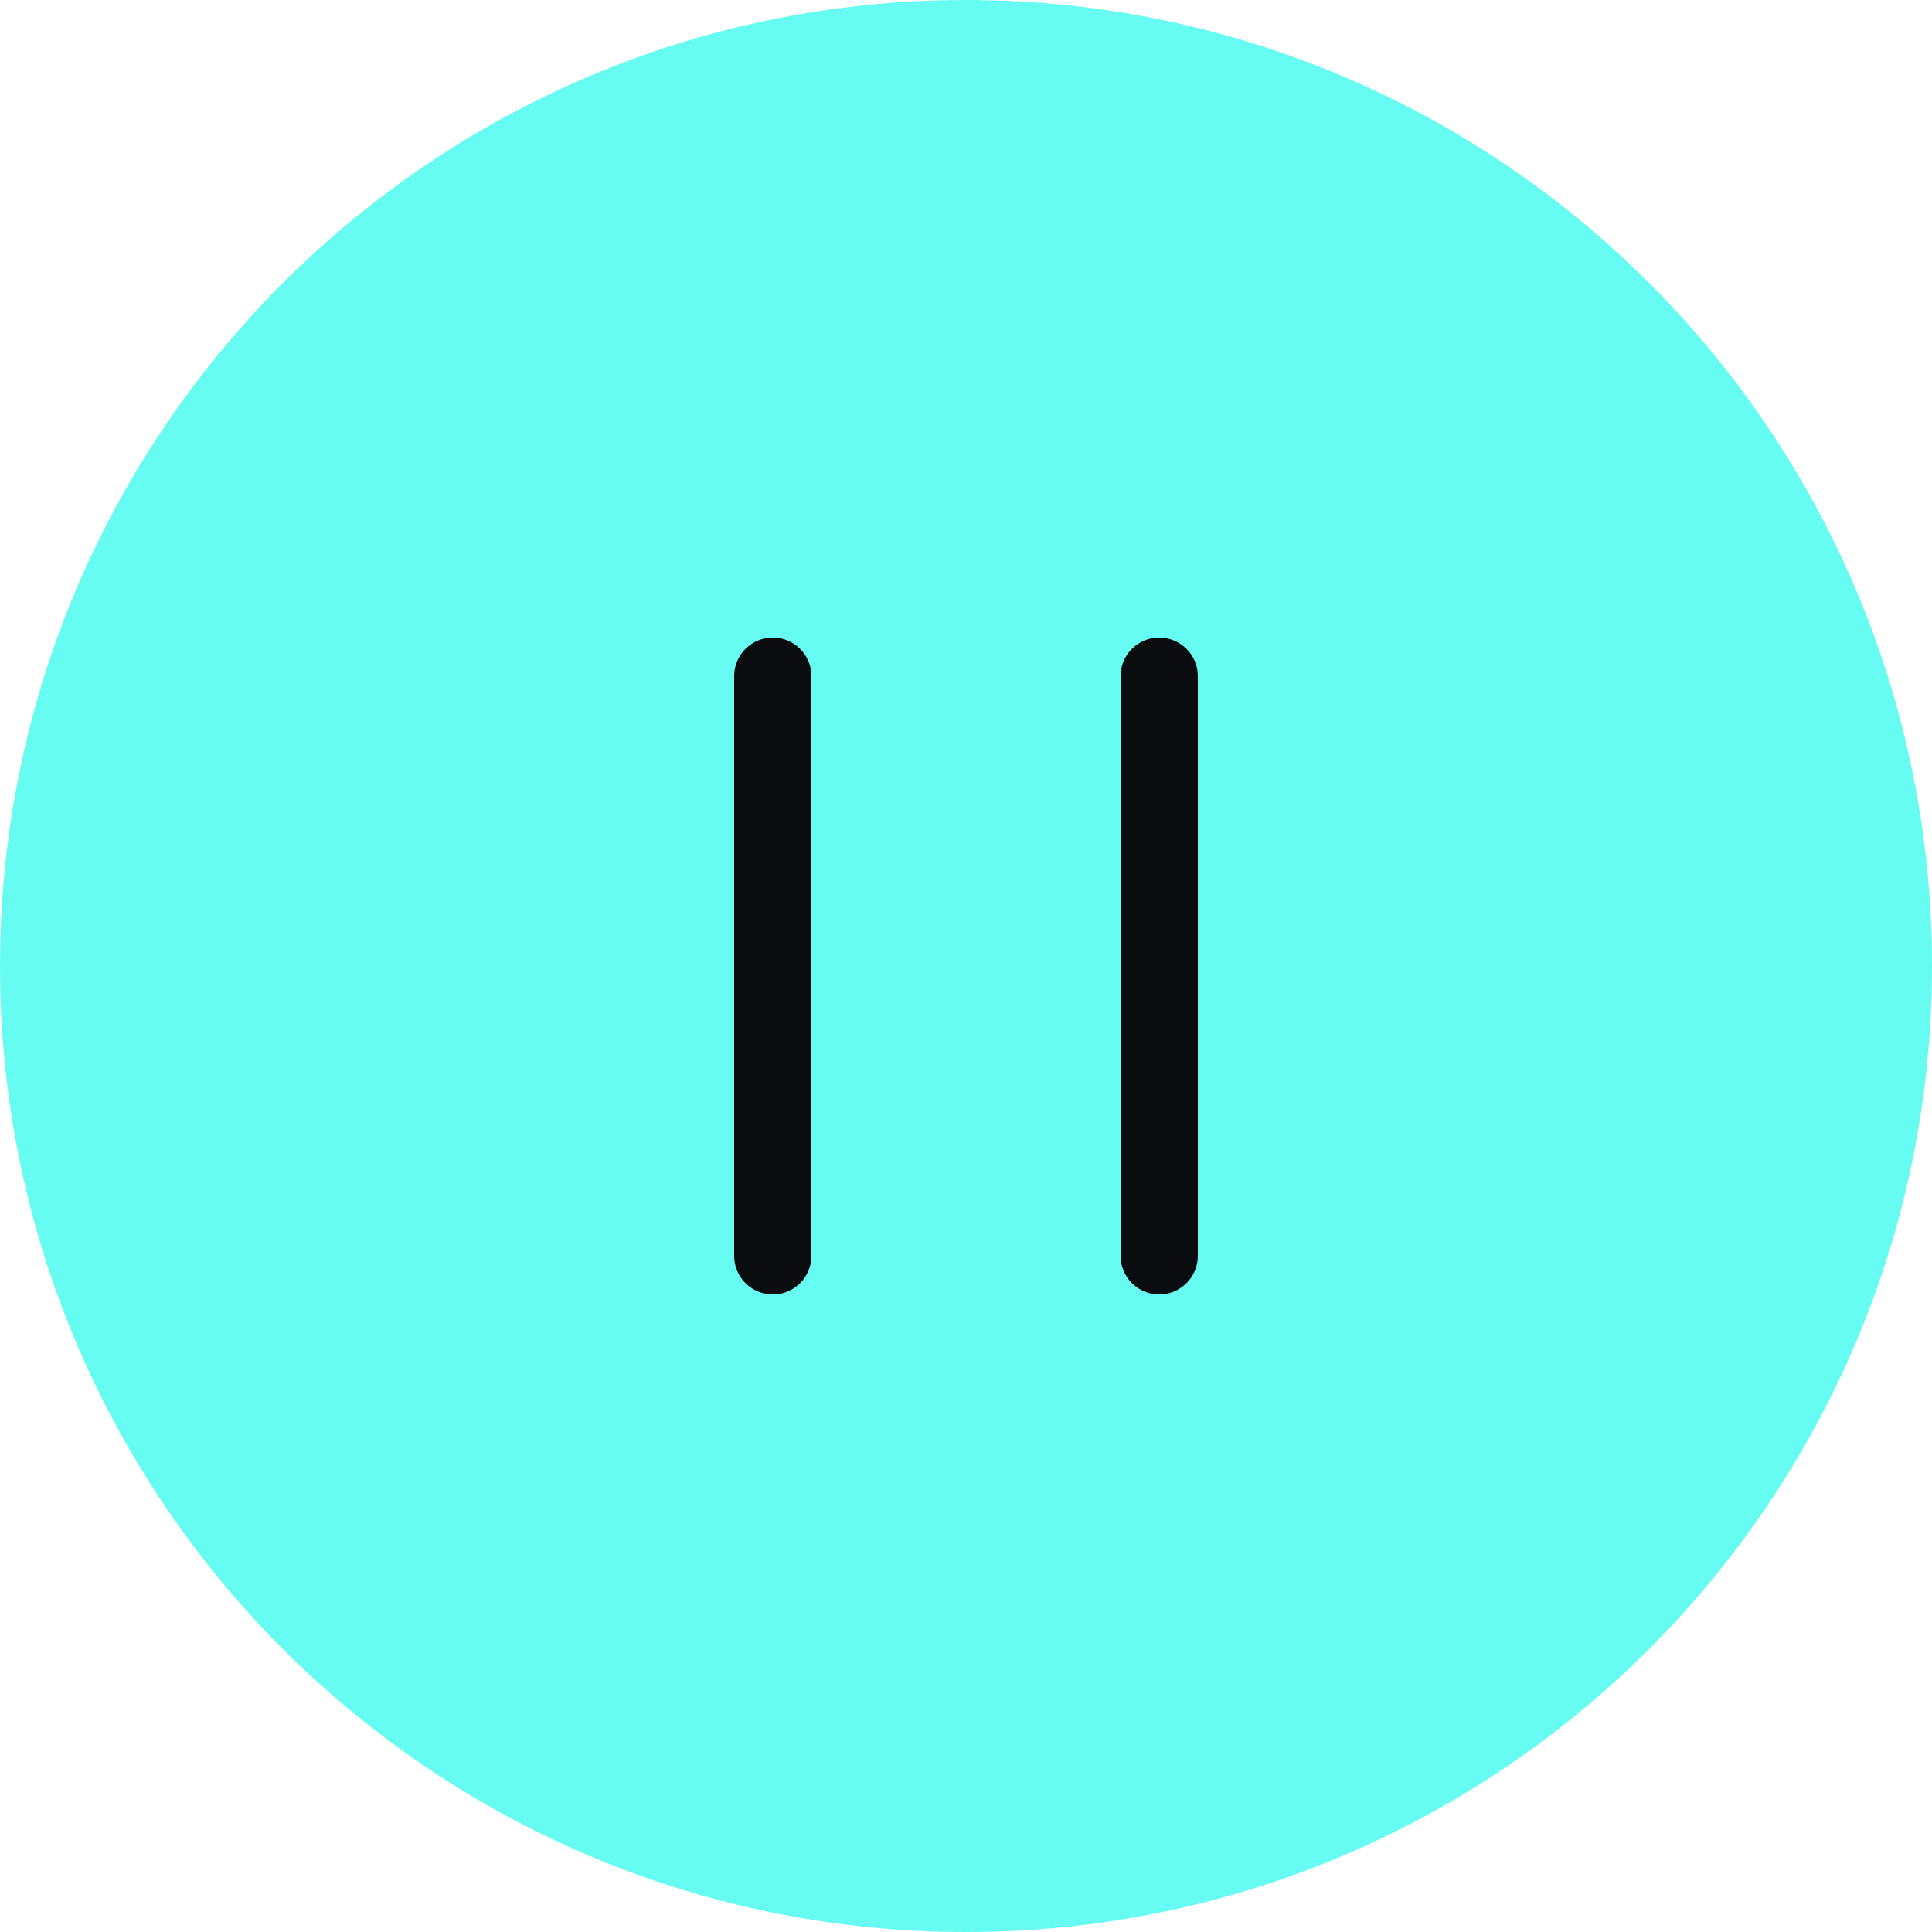
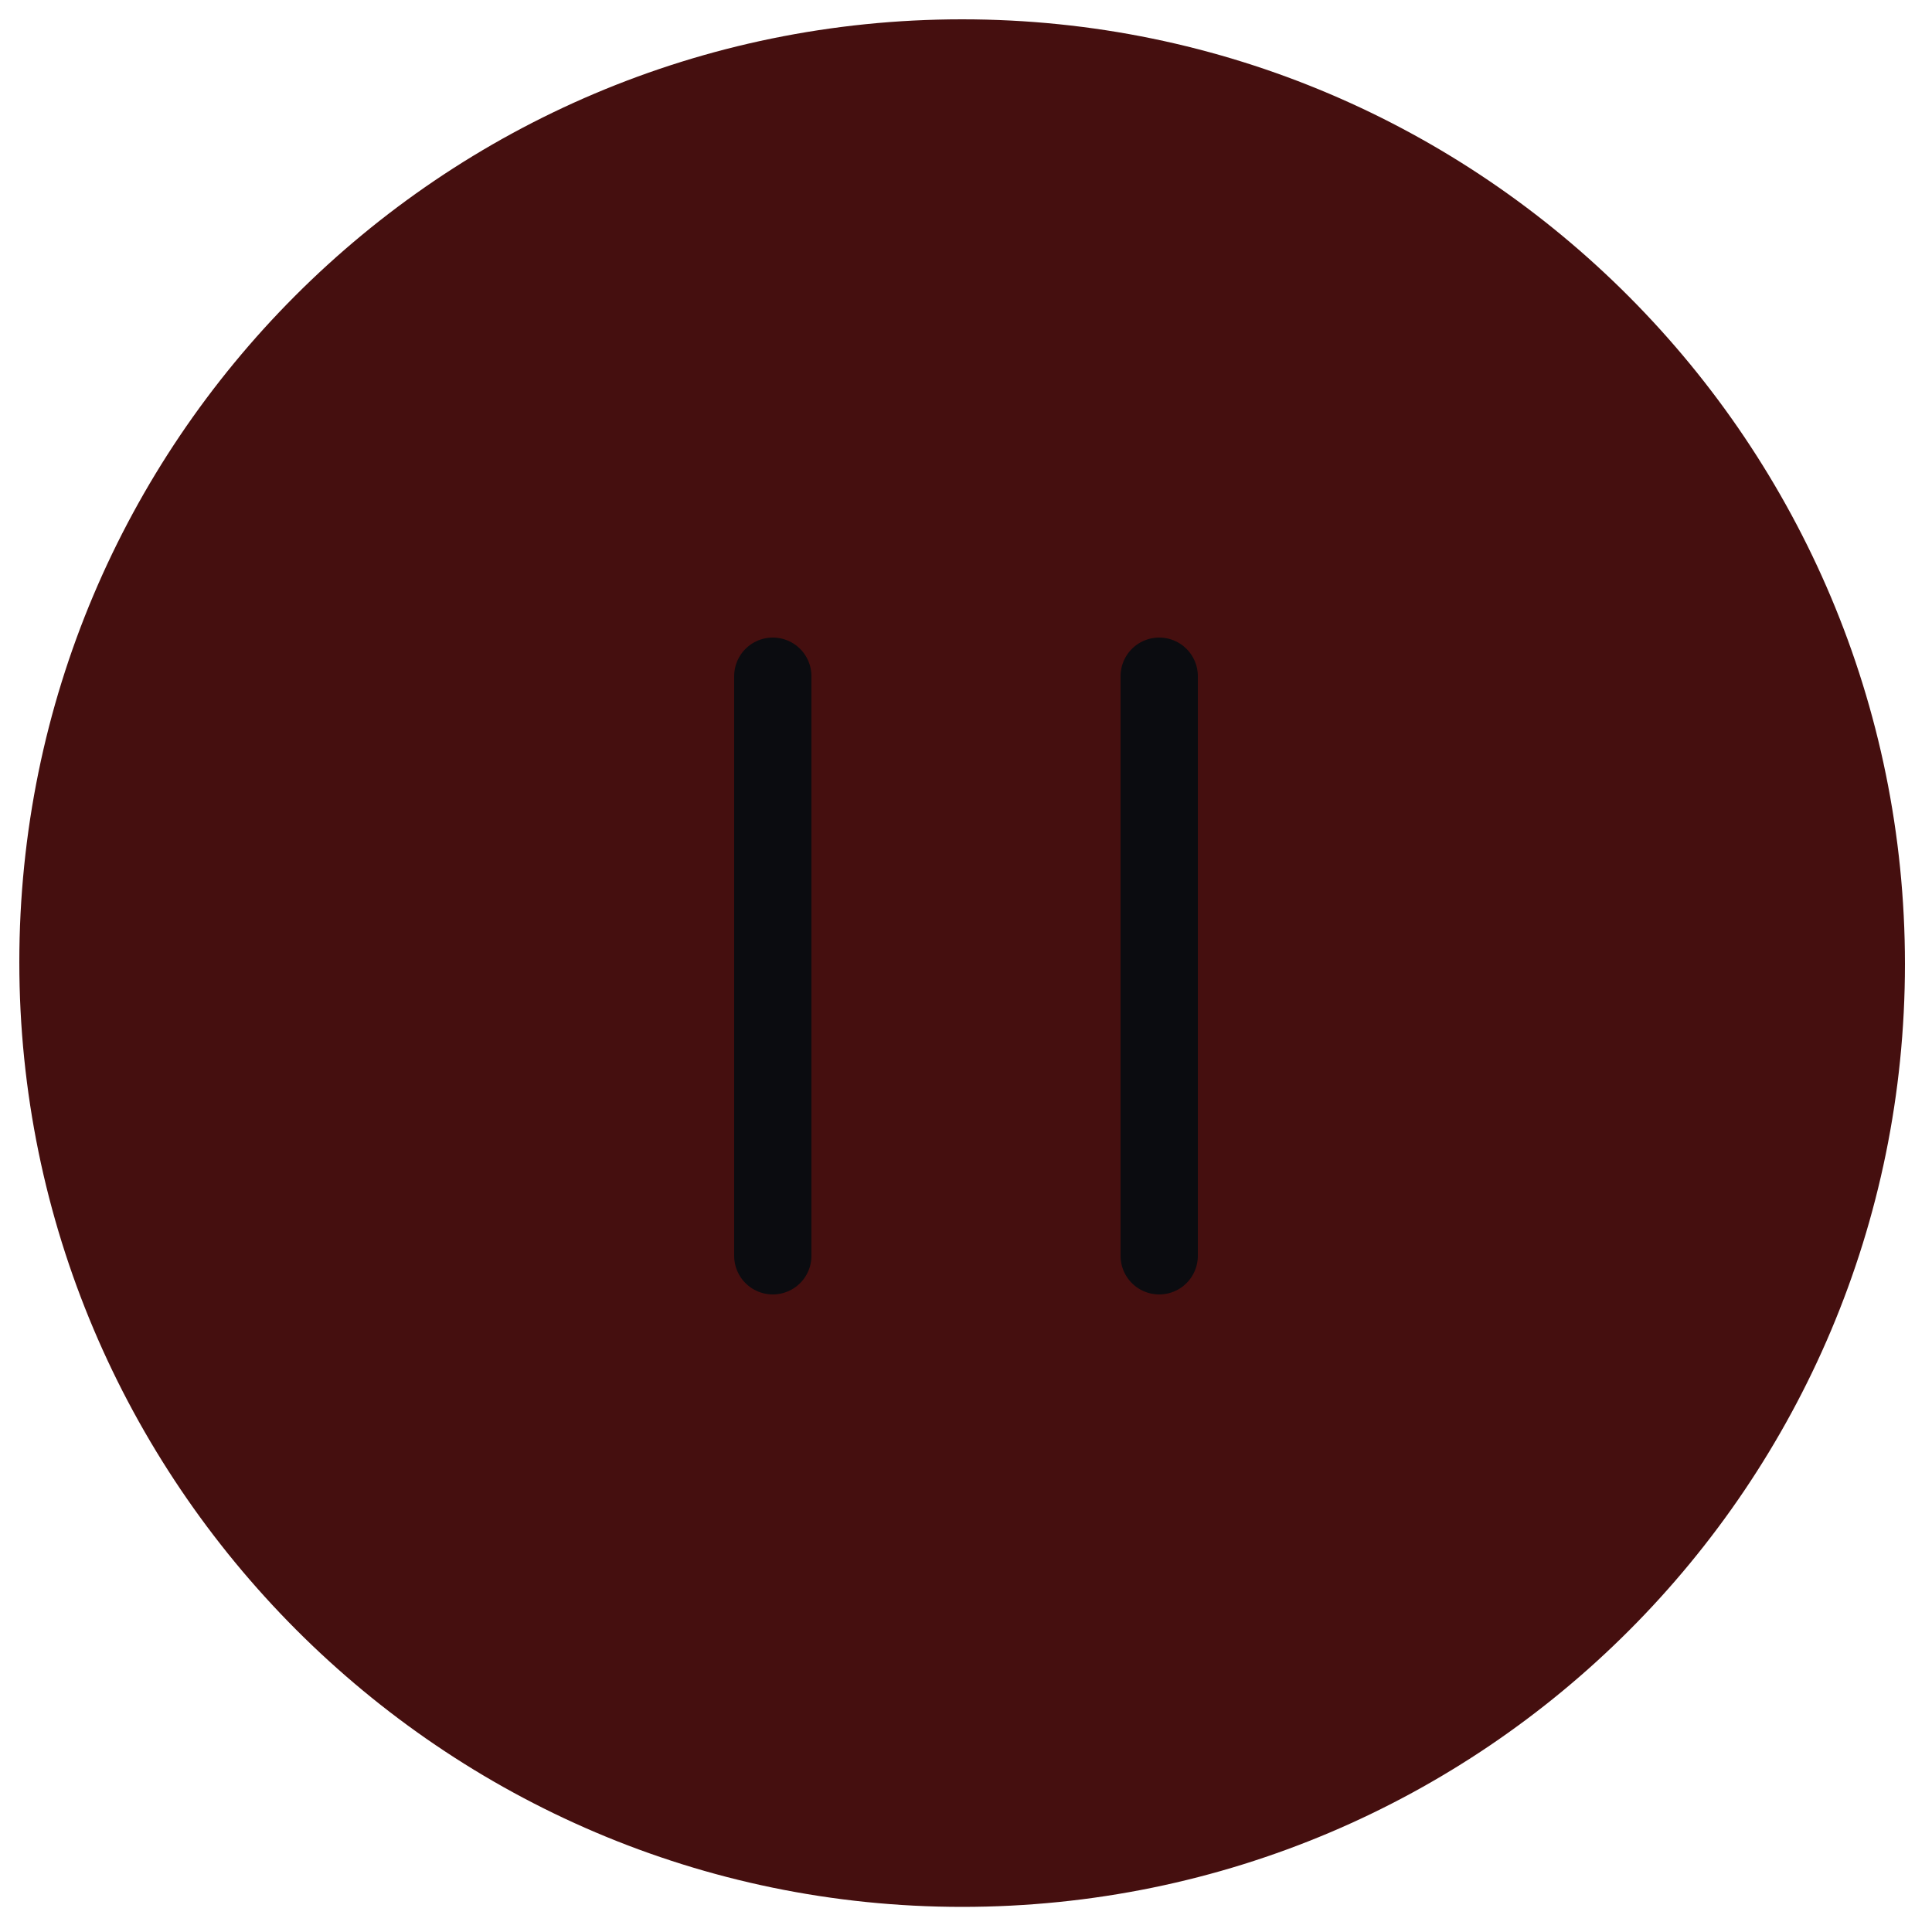
- <svg xmlns="http://www.w3.org/2000/svg" width="100" height="100" viewBox="0 0 100 100" fill="none">
-   <path d="M50 100C77.614 100 100 77.614 100 50C100 22.386 77.614 0 50 0C22.386 0 0 22.386 0 50C0 77.614 22.386 100 50 100Z" fill="#66FCF1" />
-   <path d="M40 65V35" stroke="#0B0C10" stroke-width="4" stroke-linecap="round" stroke-linejoin="round" />
-   <path d="M60 65V35" stroke="#0B0C10" stroke-width="4" stroke-linecap="round" stroke-linejoin="round" />
+ <svg xmlns="http://www.w3.org/2000/svg" version="1.1" id="Layer_1" x="0px" y="0px" viewBox="0 0 100 100" style="enable-background:new 0 0 100 100;" xml:space="preserve">
+   <style type="text/css">
+ 	.st0{fill:#450F0F;}
+ 	.st1{fill:none;stroke:#0B0C10;stroke-width:4;stroke-linecap:round;stroke-linejoin:round;}
+ </style>
+   <path class="st0" d="M49.8,98.7c27,0,48.8-21.9,48.8-48.8S76.8,1,49.8,1S1,22.9,1,49.8S22.9,98.7,49.8,98.7z" />
+   <path class="st1" d="M40,65V35" />
+   <path class="st1" d="M60,65V35" />
</svg>
